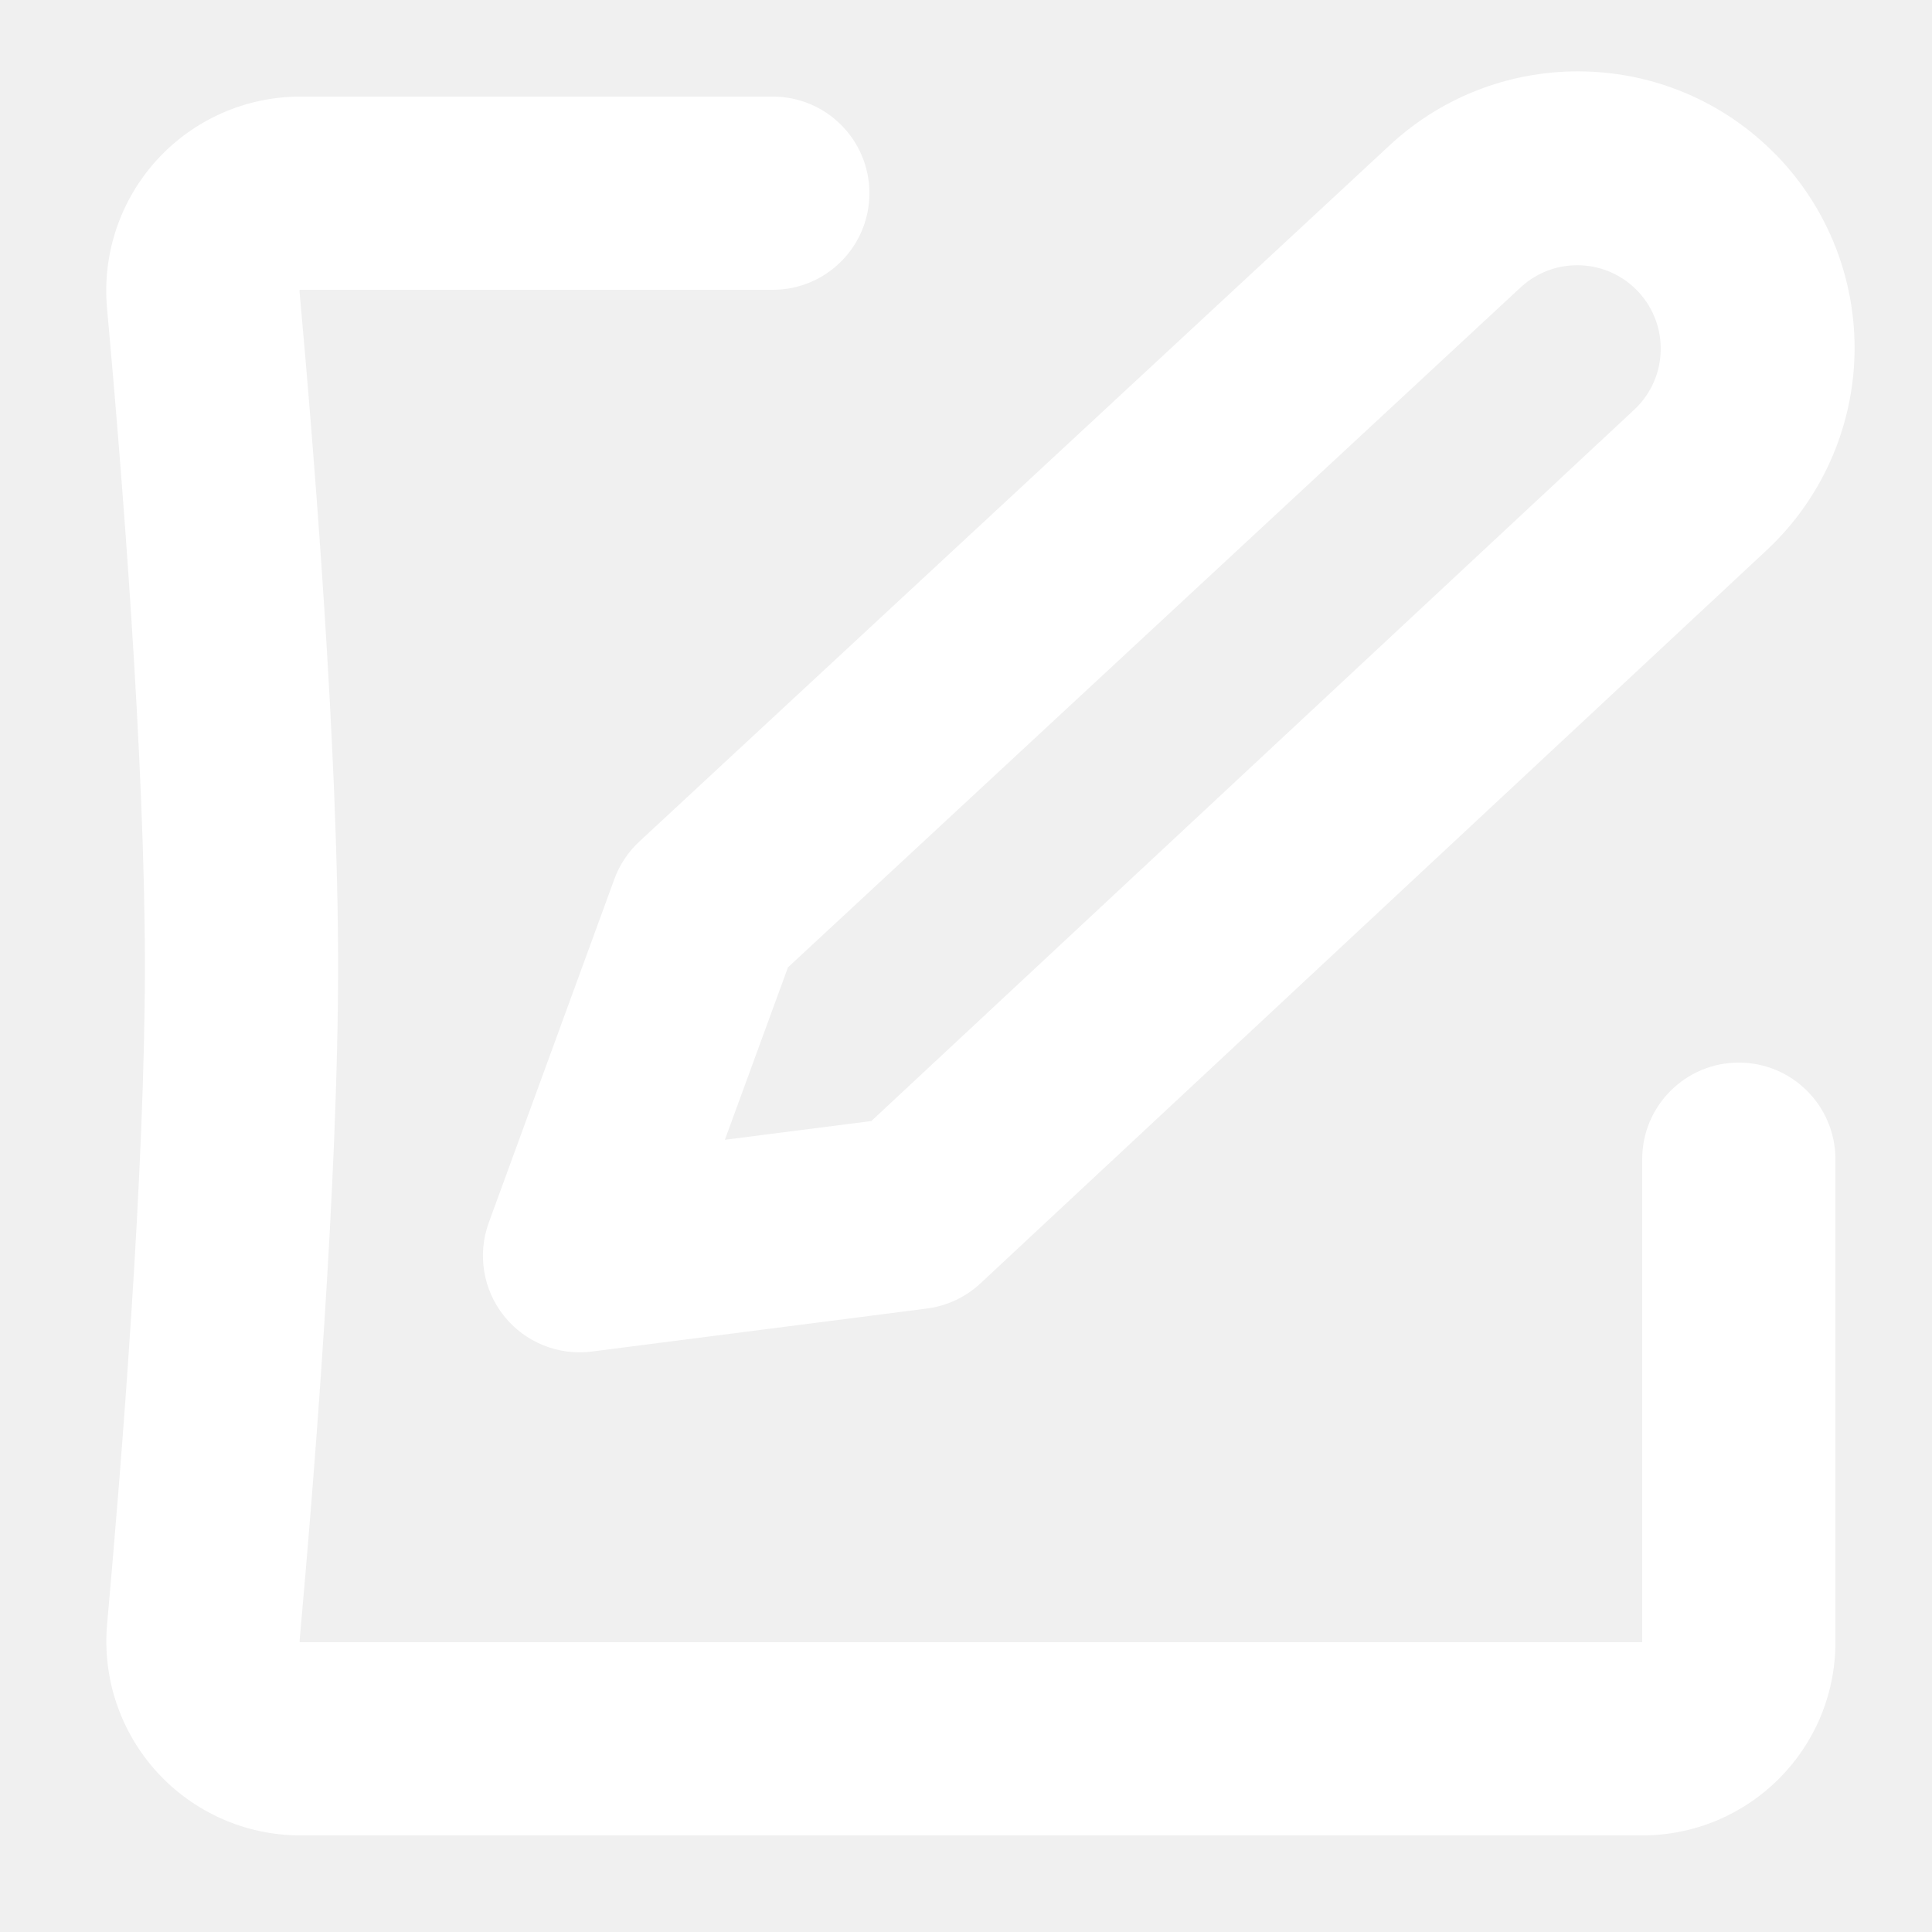
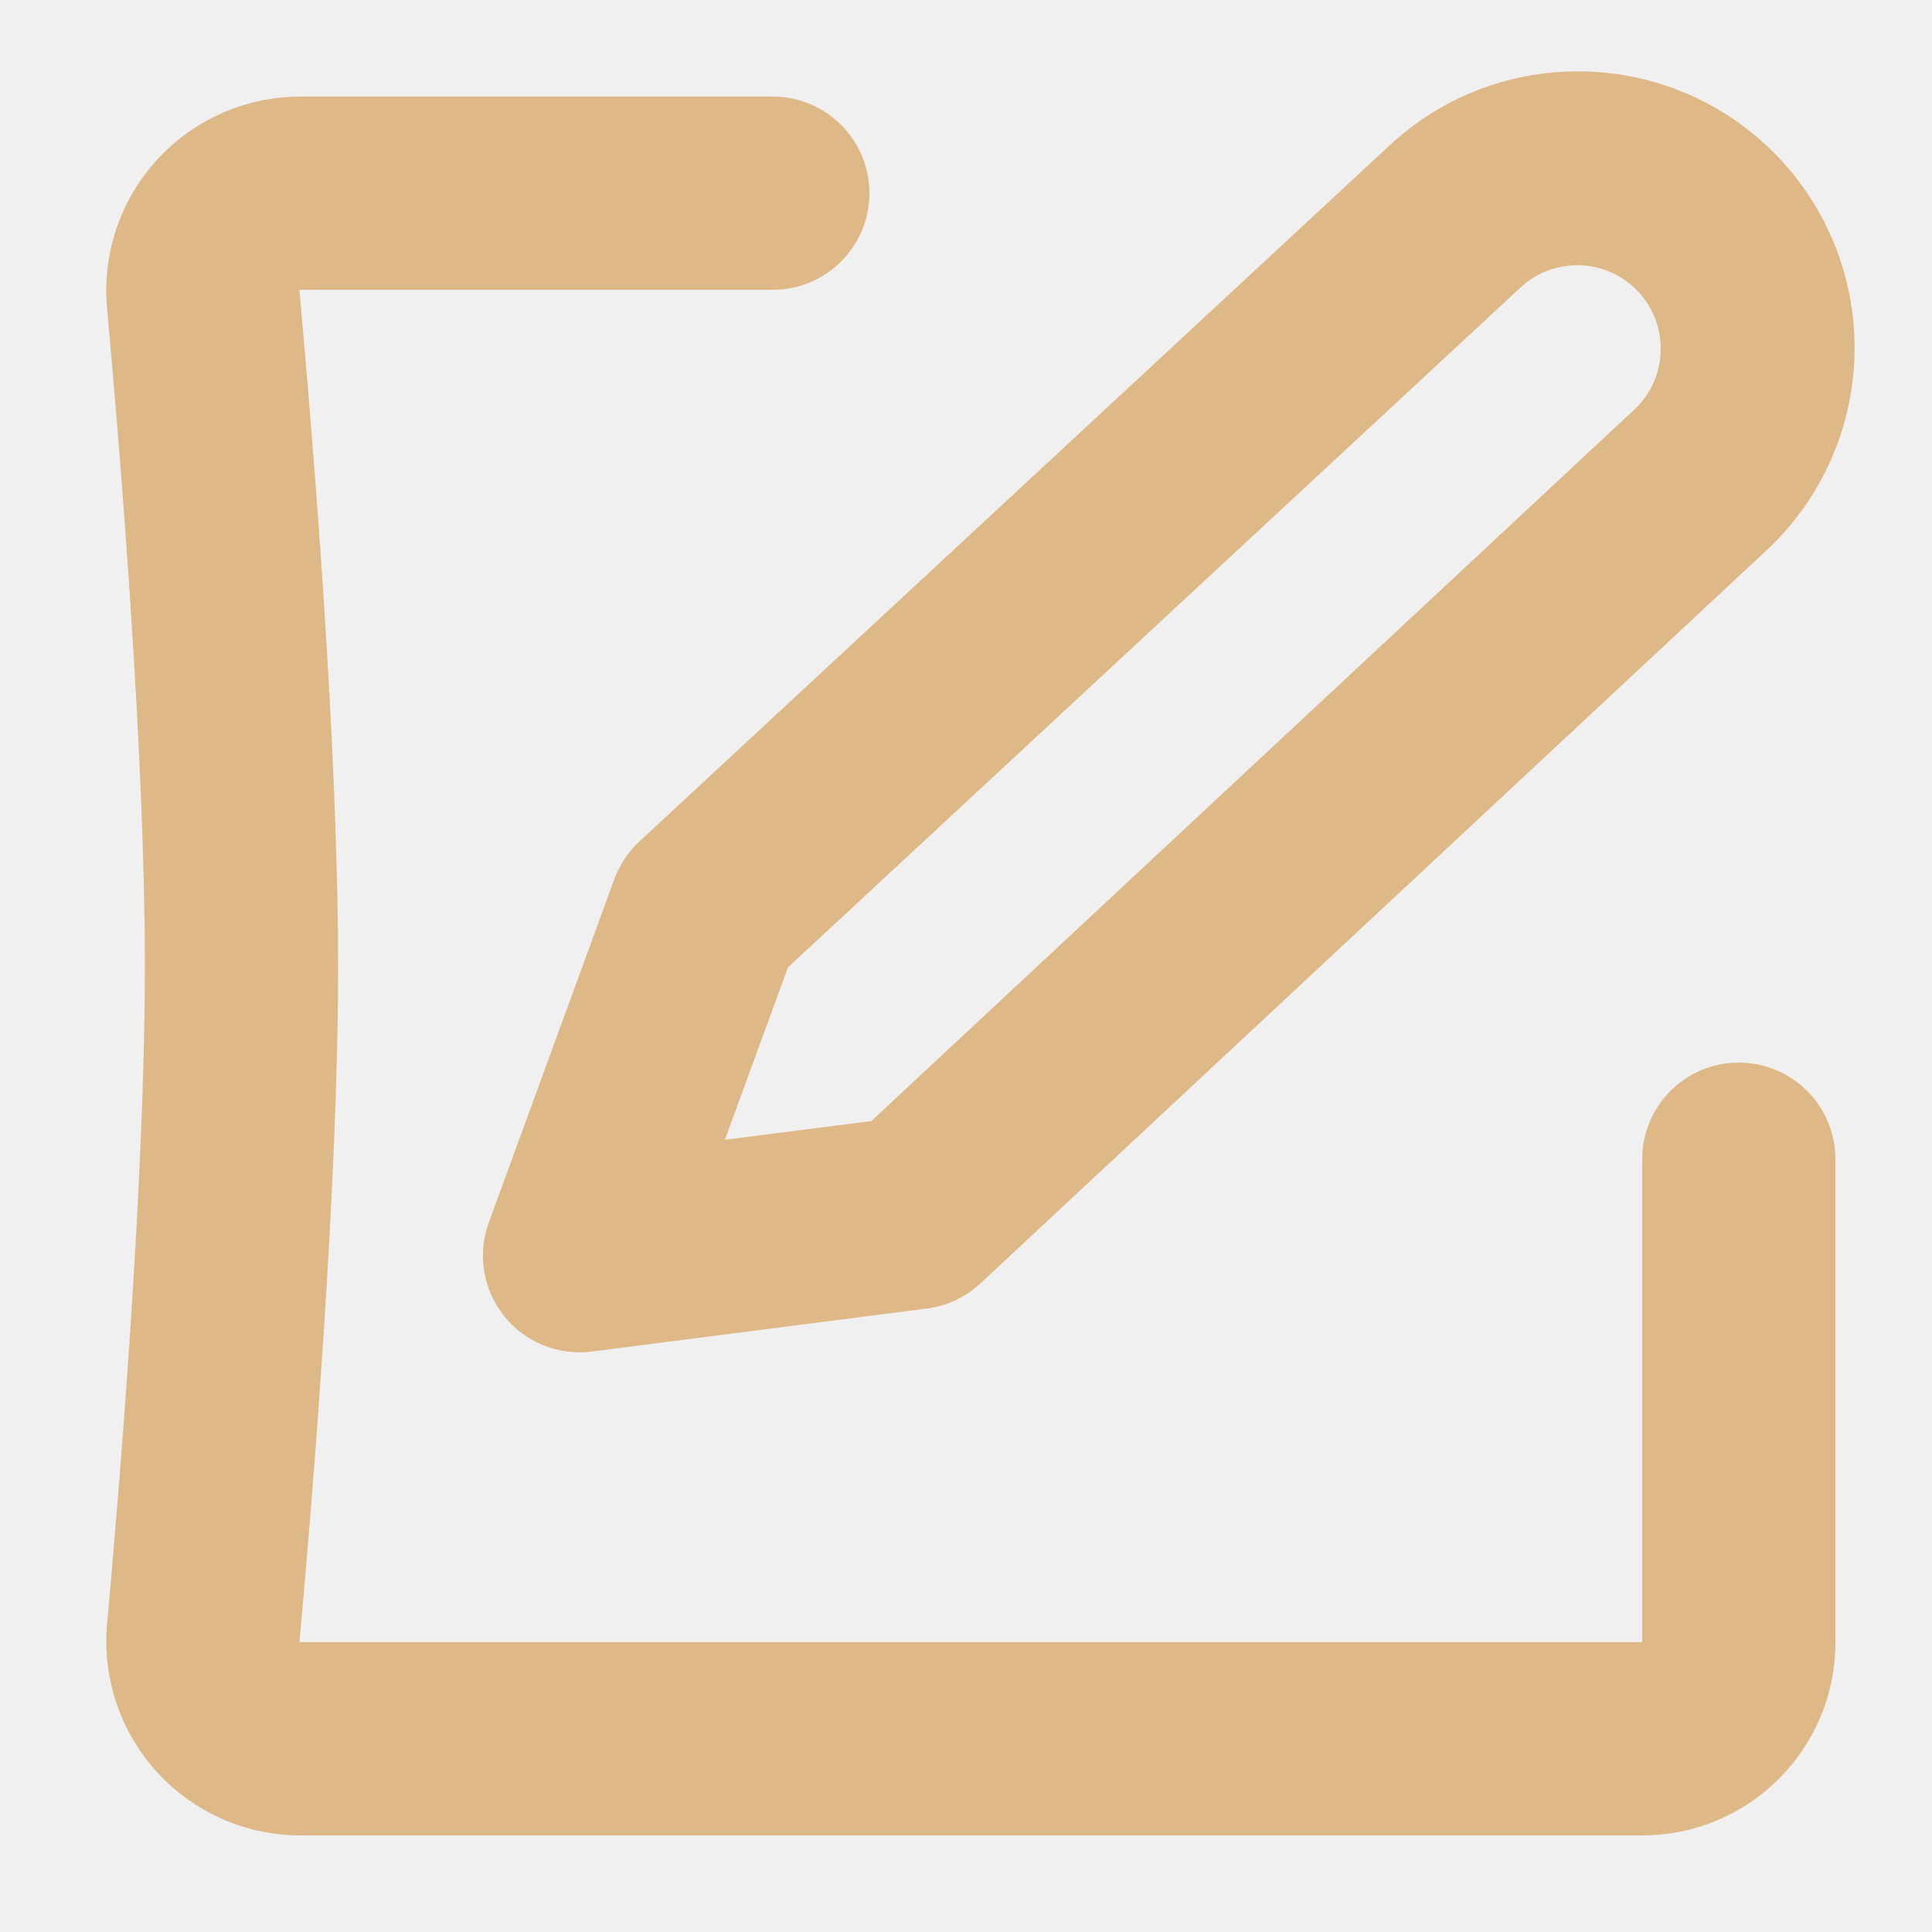
- <svg xmlns="http://www.w3.org/2000/svg" width="64px" height="64px" viewBox="0 0 20 20" fill="none">
+ <svg xmlns="http://www.w3.org/2000/svg" width="14px" height="14px" viewBox="0 0 20 20" fill="none">
  <g id="SVGRepo_bgCarrier" stroke-width="0" />
  <g id="SVGRepo_tracerCarrier" stroke-linecap="round" stroke-linejoin="round" />
  <g id="SVGRepo_iconCarrier">
-     <path fill="#FFFFFF" fill-rule="evenodd" d="M15.747 2.97a.864.864 0 011.177 1.265l-7.904 7.37-1.516.194.653-1.785 7.59-7.044zm2.639-1.366a2.864 2.864 0 00-4-.1L6.62 8.71a1 1 0 00-.26.39l-1.3 3.556a1 1 0 001.067 1.335l3.467-.445a1 1 0 00.555-.26l8.139-7.59a2.864 2.864 0 00.098-4.093zM3.1 3.007c0-.001 0-.003.002-.005A.013.013 0 013.106 3H8a1 1 0 100-2H3.108a2.009 2.009 0 00-2 2.19C1.256 4.814 1.5 7.848 1.5 10c0 2.153-.245 5.187-.391 6.81A2.009 2.009 0 003.108 19H17c1.103 0 2-.892 2-1.999V12a1 1 0 10-2 0v5H3.106l-.003-.002a.012.012 0 01-.002-.005v-.004c.146-1.62.399-4.735.399-6.989 0-2.254-.253-5.37-.4-6.99v-.003zM17 17c-.001 0 0 0 0 0zm0 0z" />
+     <path fill="burlywood" fill-rule="evenodd" d="M15.747 2.97a.864.864 0 011.177 1.265l-7.904 7.37-1.516.194.653-1.785 7.59-7.044zm2.639-1.366a2.864 2.864 0 00-4-.1L6.62 8.71a1 1 0 00-.26.39l-1.3 3.556a1 1 0 001.067 1.335l3.467-.445a1 1 0 00.555-.26l8.139-7.59a2.864 2.864 0 00.098-4.093zM3.1 3.007c0-.001 0-.003.002-.005A.013.013 0 013.106 3H8a1 1 0 100-2H3.108a2.009 2.009 0 00-2 2.19C1.256 4.814 1.5 7.848 1.5 10c0 2.153-.245 5.187-.391 6.81A2.009 2.009 0 003.108 19H17c1.103 0 2-.892 2-1.999V12a1 1 0 10-2 0v5H3.106l-.003-.002a.012.012 0 01-.002-.005v-.004c.146-1.62.399-4.735.399-6.989 0-2.254-.253-5.37-.4-6.99v-.003zM17 17c-.001 0 0 0 0 0zm0 0z" />
  </g>
</svg>
